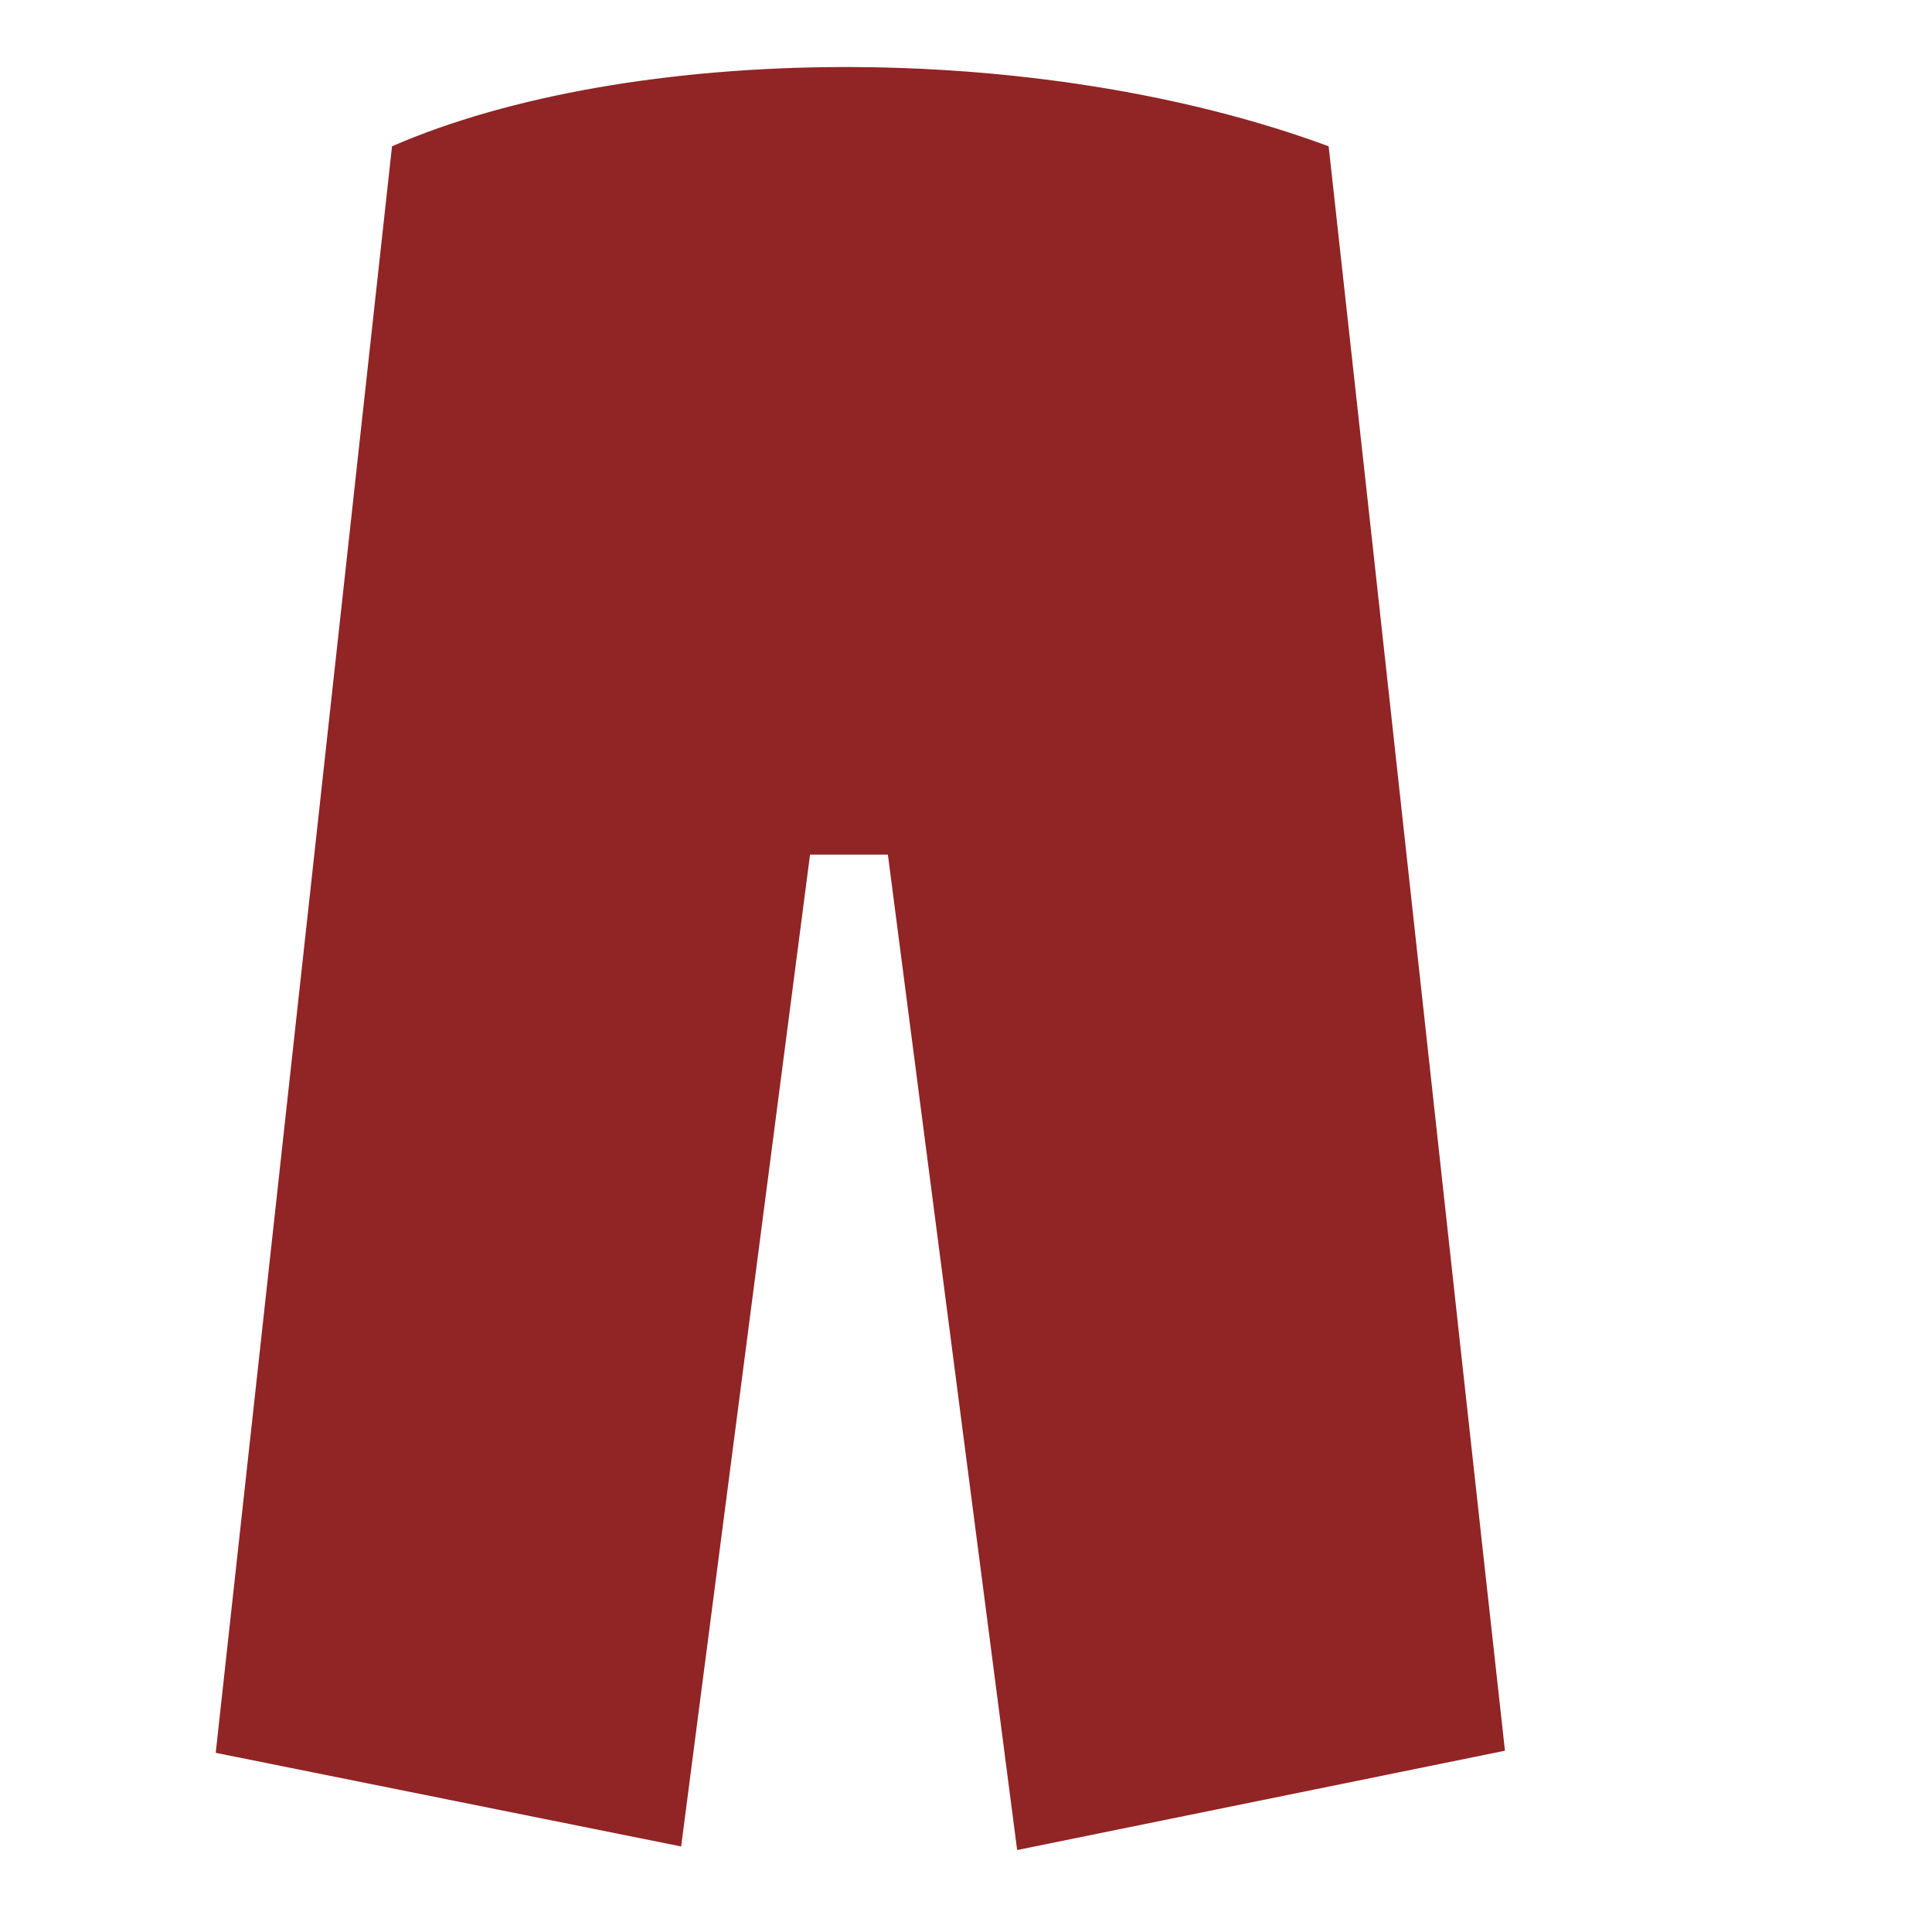
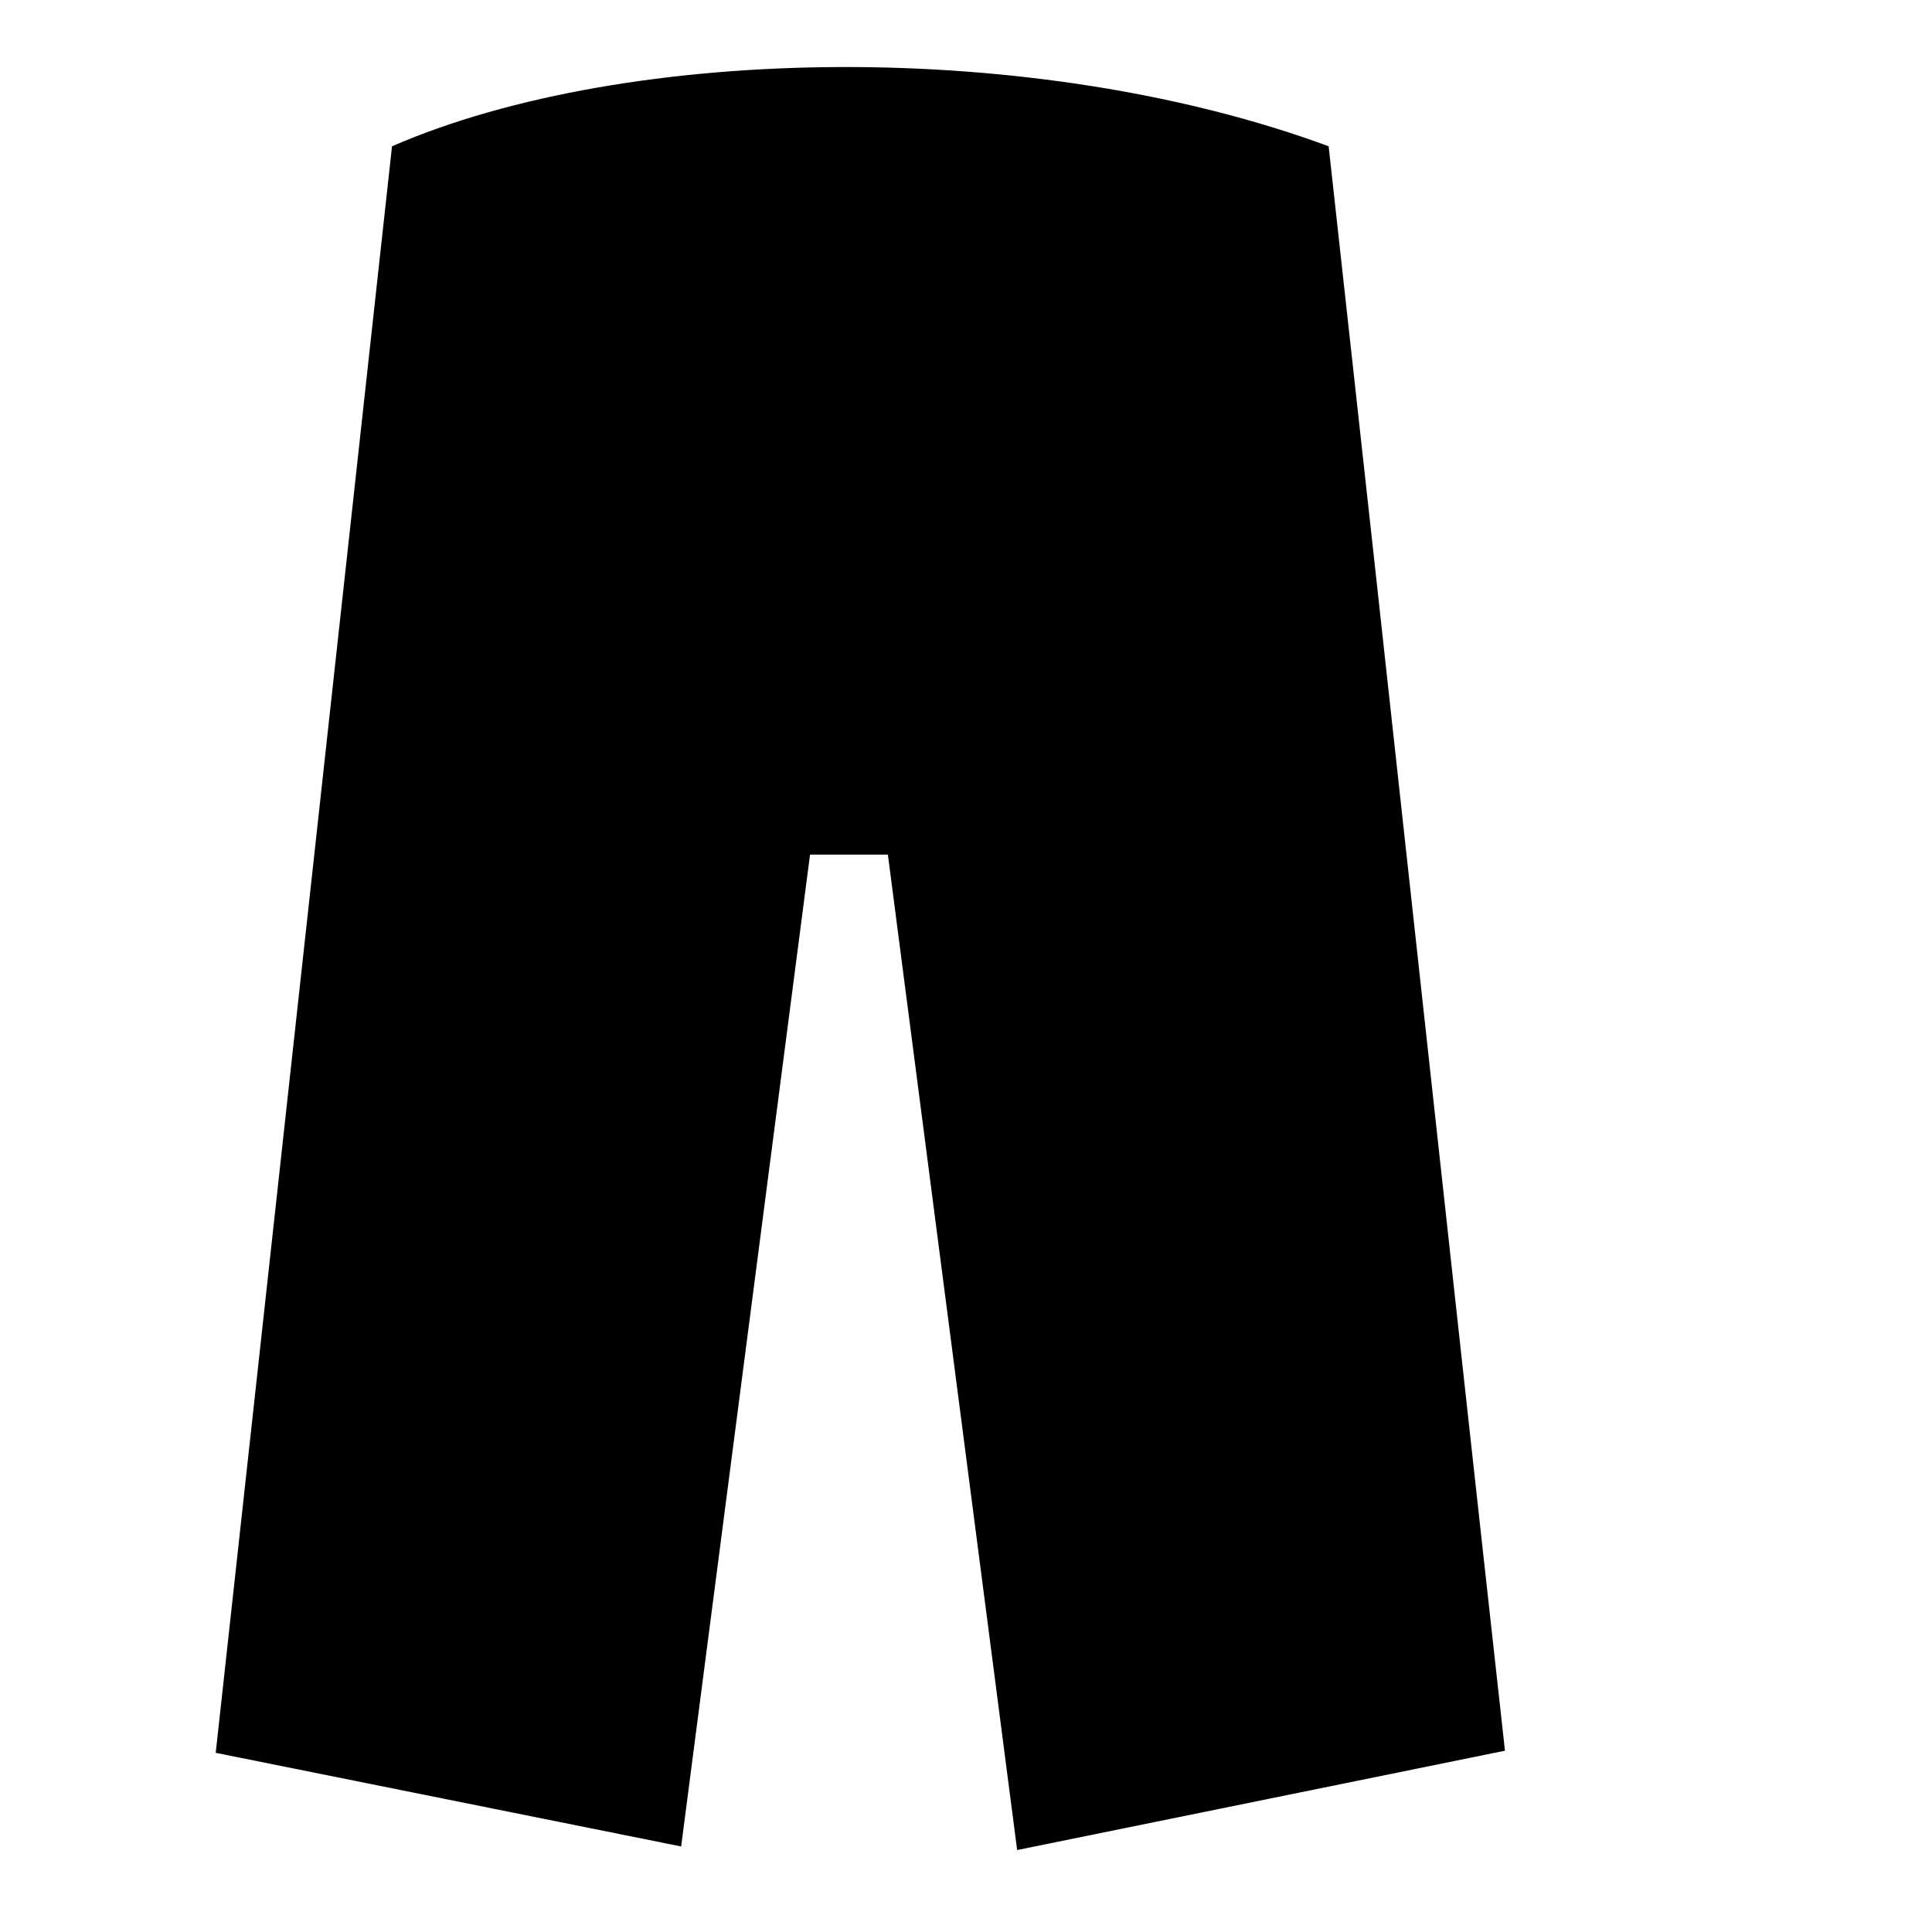
- <svg xmlns="http://www.w3.org/2000/svg" viewBox="0 0 512 512" style="height: 512px; width: 512px;">
+ <svg xmlns="http://www.w3.org/2000/svg" viewBox="0 0 512 512">
  <g class="" transform="translate(-28,-2)" style="">
-     <path d="M250.45 19.767c-44.556.187-87.24 7.376-118.562 21-16.176 147.458-32.792 298.827-46.72 425.75l123.344 24.814 34.157-262.844h20.63l34.25 263.75h.218l129.063-26.28c-15.71-141.714-31.023-283.473-46.724-425.19-38.697-14.307-85.098-21.17-129.655-21z" fill="#912425" fill-opacity="1" />
+     <path d="M250.45 19.767c-44.556.187-87.24 7.376-118.562 21-16.176 147.458-32.792 298.827-46.72 425.75l123.344 24.814 34.157-262.844h20.63l34.25 263.75h.218l129.063-26.28c-15.71-141.714-31.023-283.473-46.724-425.19-38.697-14.307-85.098-21.17-129.655-21z" fill-opacity="1" />
  </g>
</svg>
